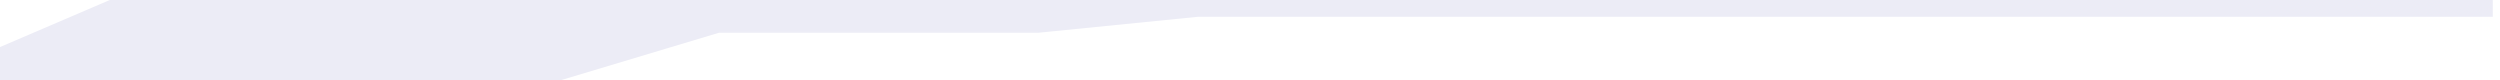
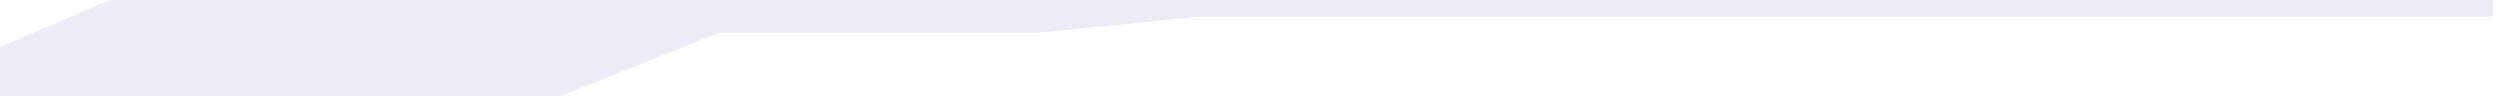
- <svg xmlns="http://www.w3.org/2000/svg" width="1565" height="50" id="topsvg">
-   <polygon points="0,50 0,30 70,0 1560,0 1560,10 750,10 650,20 450,20 350,50" style="margin: 0;padding: 0;fill: #ececf6;stroke: #ececf6;fill-rule: nonzero;" />
+ <svg xmlns="http://www.w3.org/2000/svg" id="topsvg" style="margin: 0;padding: 0;height: 60px; width: 1565;">
+   <polygon points="0,60 0,30 70,0 1560,0 1560,10 750,10 650,20 450,20 350,60" style="margin: 0;padding: 0;fill: #ececf6;stroke: #ececf6;fill-rule: nonzero;" />
</svg>
